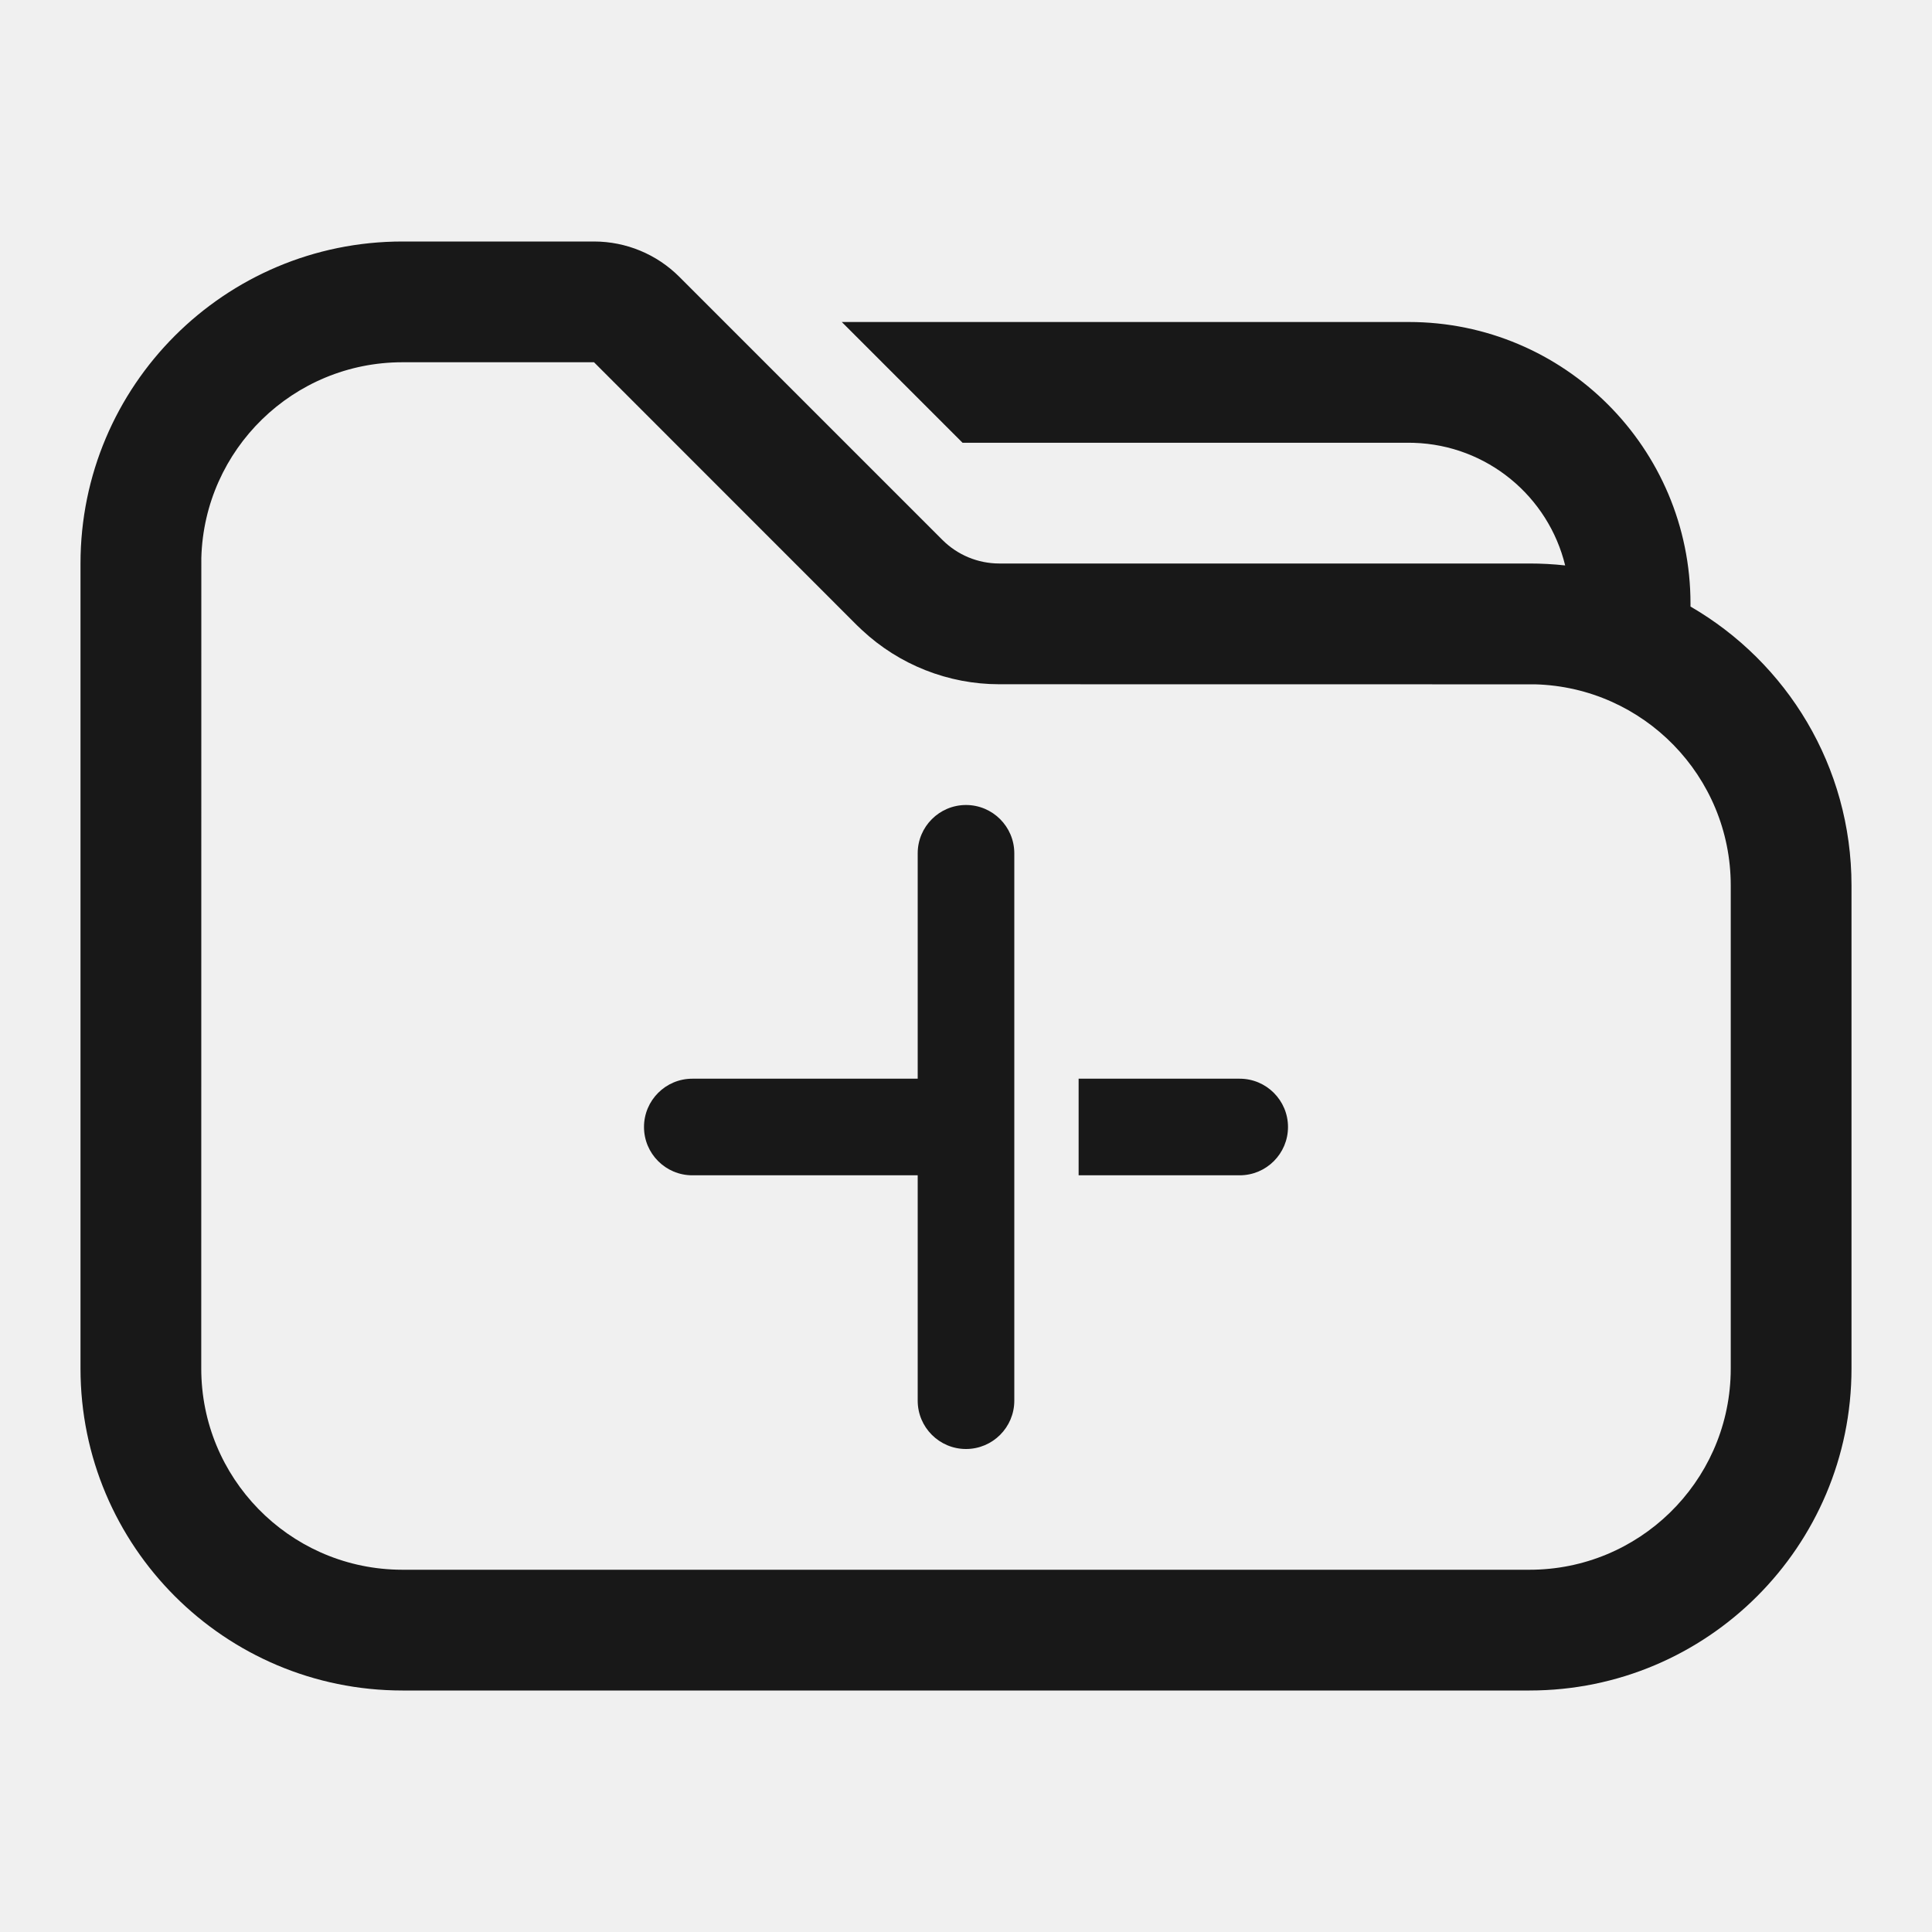
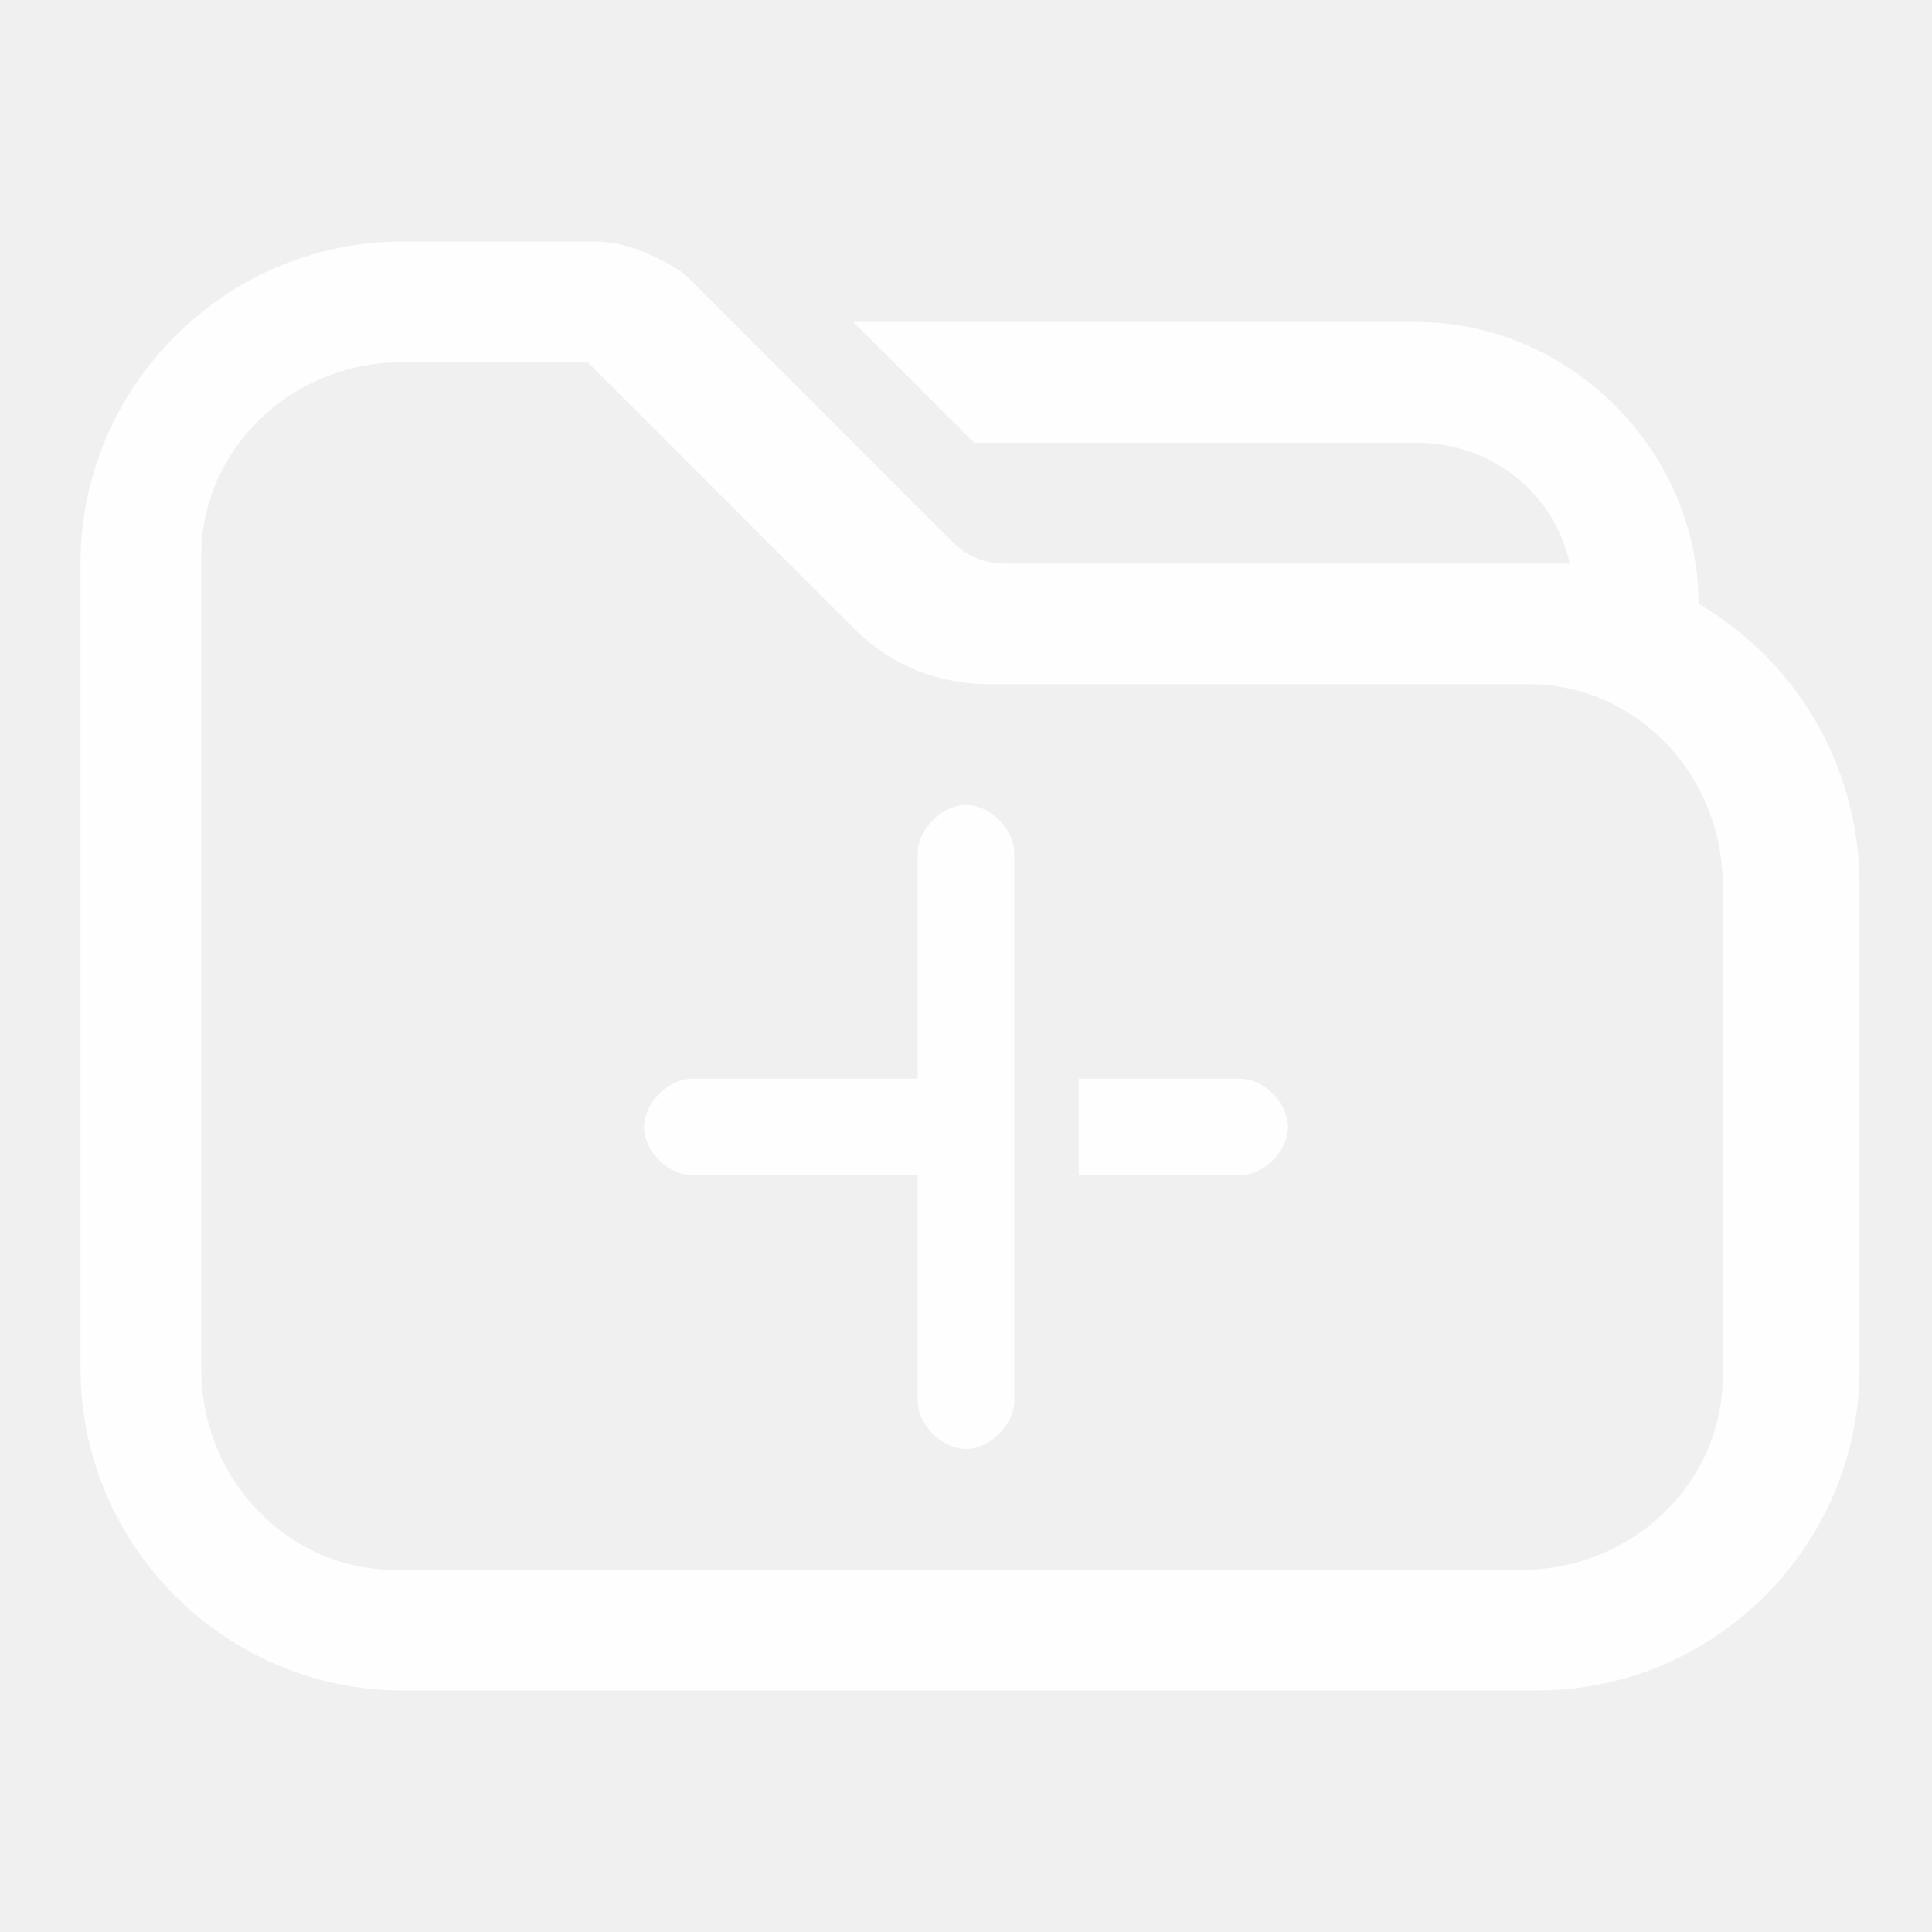
- <svg xmlns="http://www.w3.org/2000/svg" xmlns:xlink="http://www.w3.org/1999/xlink" width="24" height="24" version="1.1" viewBox="0 0 24 24">
+ <svg xmlns="http://www.w3.org/2000/svg" id="_图层_1" data-name="图层_1" version="1.1" viewBox="0 0 24 24">
  <defs>
-     <path id="_uxs-a" d="M6.379,0 C6.777,0 7.158,0.158 7.439,0.439 L10.707,3.707 C10.895,3.895 11.149,4 11.414,4 L18,4 C18.15,4 18.297,4.008 18.443,4.024 C18.235,3.169 17.476,2.529 16.562,2.501 L16.5,2.5 L10.957,2.5 L9.457,1 L16.5,1 C18.433,1 20,2.567 20,4.5 L20,4.535 C21.196,5.227 22,6.519 22,8 L22,14 C22,16.209 20.209,18 18,18 L4,18 C1.791,18 0,16.209 0,14 L0,4 C0,1.791 1.791,0 4,0 L6.379,0 Z M6.379,1.5 L4,1.5 C2.643,1.5 1.538,2.582 1.501,3.93 L1.5,14 C1.5,15.357 2.582,16.462 3.93,16.499 L4,16.5 L18,16.5 C19.357,16.5 20.462,15.418 20.499,14.07 L20.5,14 L20.5,8 C20.5,6.643 19.418,5.538 18.07,5.501 L11.414,5.5 C10.779,5.5 10.168,5.258 9.706,4.825 L9.646,4.768 L6.379,1.5 Z" />
+     <style>
+       .st0 {
+         mask: url(#mask);
+       }
+ 
+       .st1 {
+         fill-rule: evenodd;
+       }
+ 
+       .st1, .st2 {
+         fill: #fff;
+       }
+ 
+       .st3 {
+         opacity: .9;
+       }
+     </style>
+     <mask id="mask" x="0" y="0" width="24" height="24" maskUnits="userSpaceOnUse">
+       <g id="_uxs-b">
+         <path id="_uxs-a" class="st1" d="M7.4,3c.4,0,.8.2,1.1.4l3.3,3.3c.2.2.4.3.7.3h6.6c.1,0,.3,0,.4,0-.2-.9-1-1.5-1.9-1.5h0s-5.5,0-5.5,0l-1.5-1.5h7c1.9,0,3.5,1.6,3.5,3.5h0c1.2.7,2,2,2,3.5v6c0,2.2-1.8,4-4,4H5c-2.2,0-4-1.8-4-4V7c0-2.2,1.8-4,4-4h2.4ZM7.4,4.5h-2.4c-1.4,0-2.5,1.1-2.5,2.4v10.1c0,1.4,1.1,2.5,2.4,2.5h0s14,0,14,0c1.4,0,2.5-1.1,2.5-2.4h0v-6.1c0-1.4-1.1-2.5-2.4-2.5h-6.7c-.6,0-1.2-.2-1.7-.7h0c0,0-3.3-3.3-3.3-3.3Z" />
+       </g>
+     </mask>
  </defs>
-   <g fill="none" fill-rule="evenodd" stroke="none" stroke-width="1" opacity=".9" transform="translate(1 3)">
-     <mask id="_uxs-b" fill="#fff">
-       <use xlink:href="#_uxs-a" />
-     </mask>
-     <rect width="24" height="24" x="-1" y="-3" fill="#000" mask="url(#_uxs-b)" />
-     <path fill="#000" d="M11.6,14.4 C11.6,14.731 11.331,15 11,15 C10.669,15 10.4,14.731 10.4,14.4 L10.4,11.6 L7.6,11.6 C7.269,11.6 7,11.331 7,11 C7,10.669 7.269,10.4 7.6,10.4 L10.4,10.4 L10.4,7.6 C10.4,7.269 10.669,7 11,7 C11.331,7 11.6,7.269 11.6,7.6 L11.6,14.4 Z M12.399,10.4 L14.4,10.4 C14.731,10.4 15,10.669 15,11 C15,11.331 14.731,11.6 14.4,11.6 L12.399,11.6 L12.399,10.4 Z" />
+   <g class="st3">
+     <g class="st0">
+       <rect class="st2" width="24" height="24" />
+     </g>
+     <path class="st1" d="M12.6,17.4c0,.3-.3.6-.6.6s-.6-.3-.6-.6v-2.8h-2.8c-.3,0-.6-.3-.6-.6s.3-.6.6-.6h2.8v-2.8c0-.3.3-.6.6-.6s.6.3.6.6v6.8ZM13.4,13.4h2c.3,0,.6.3.6.6s-.3.6-.6.6h-2v-1.2Z" />
  </g>
</svg>
